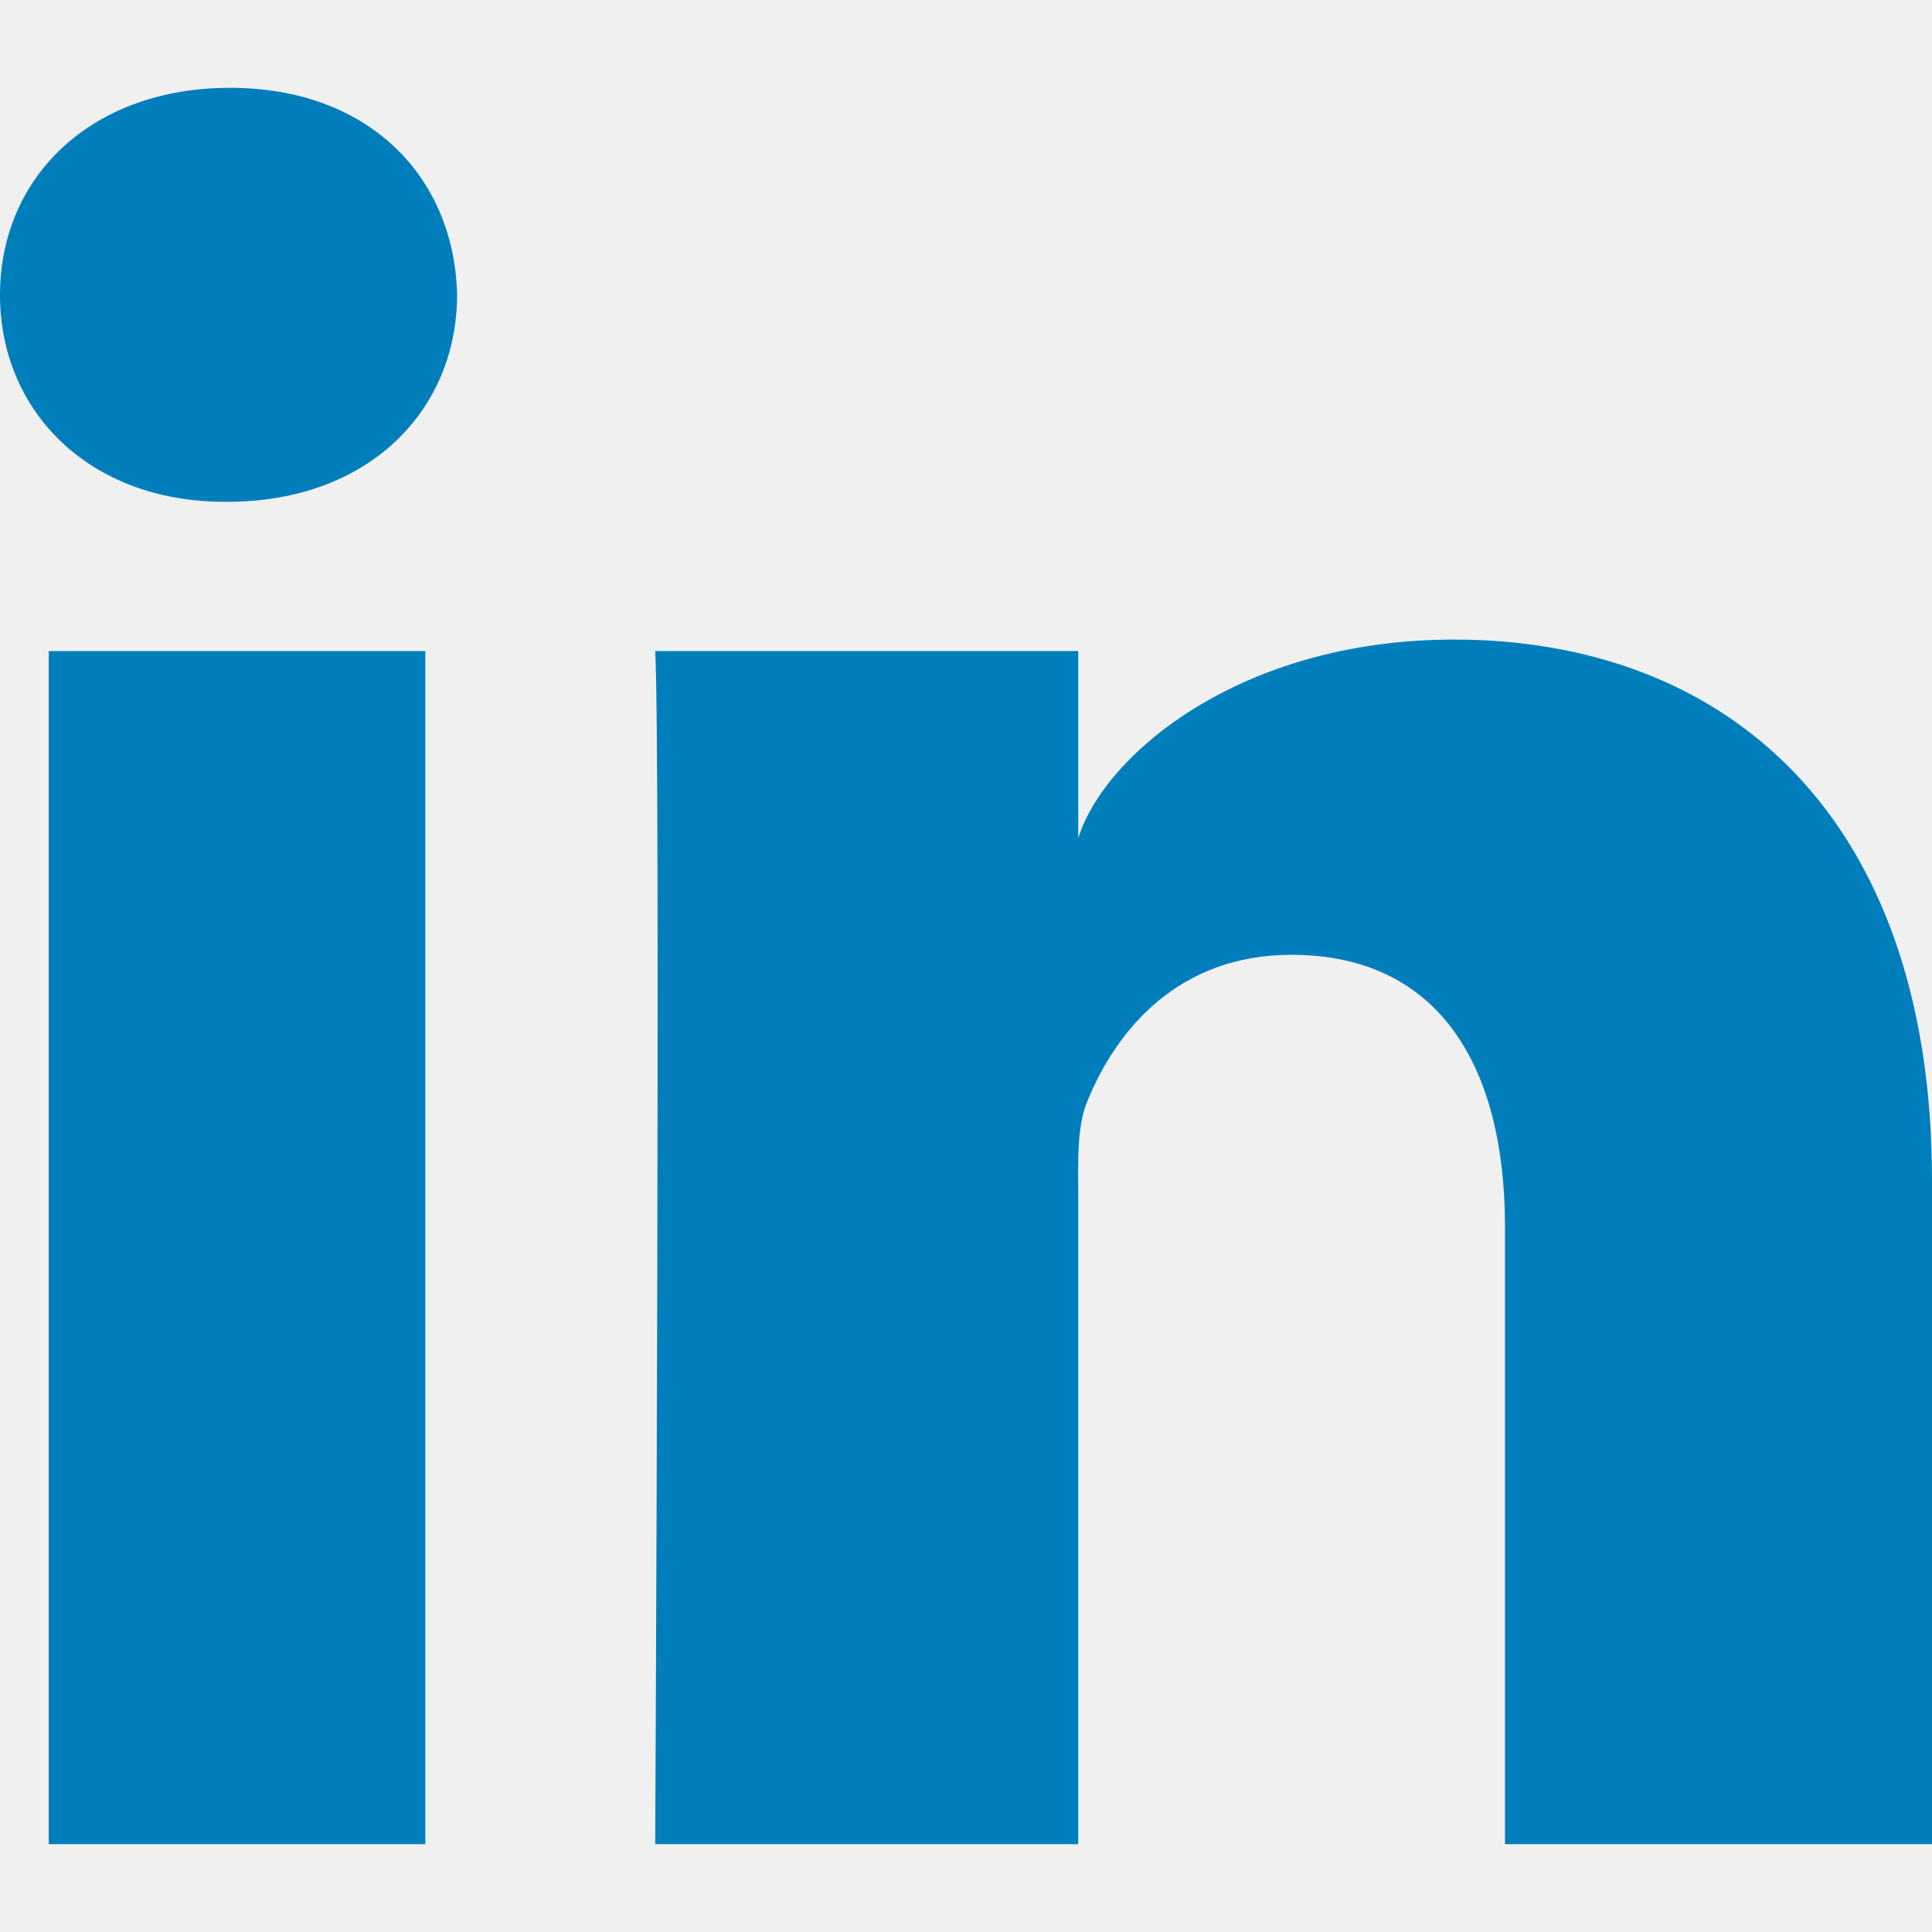
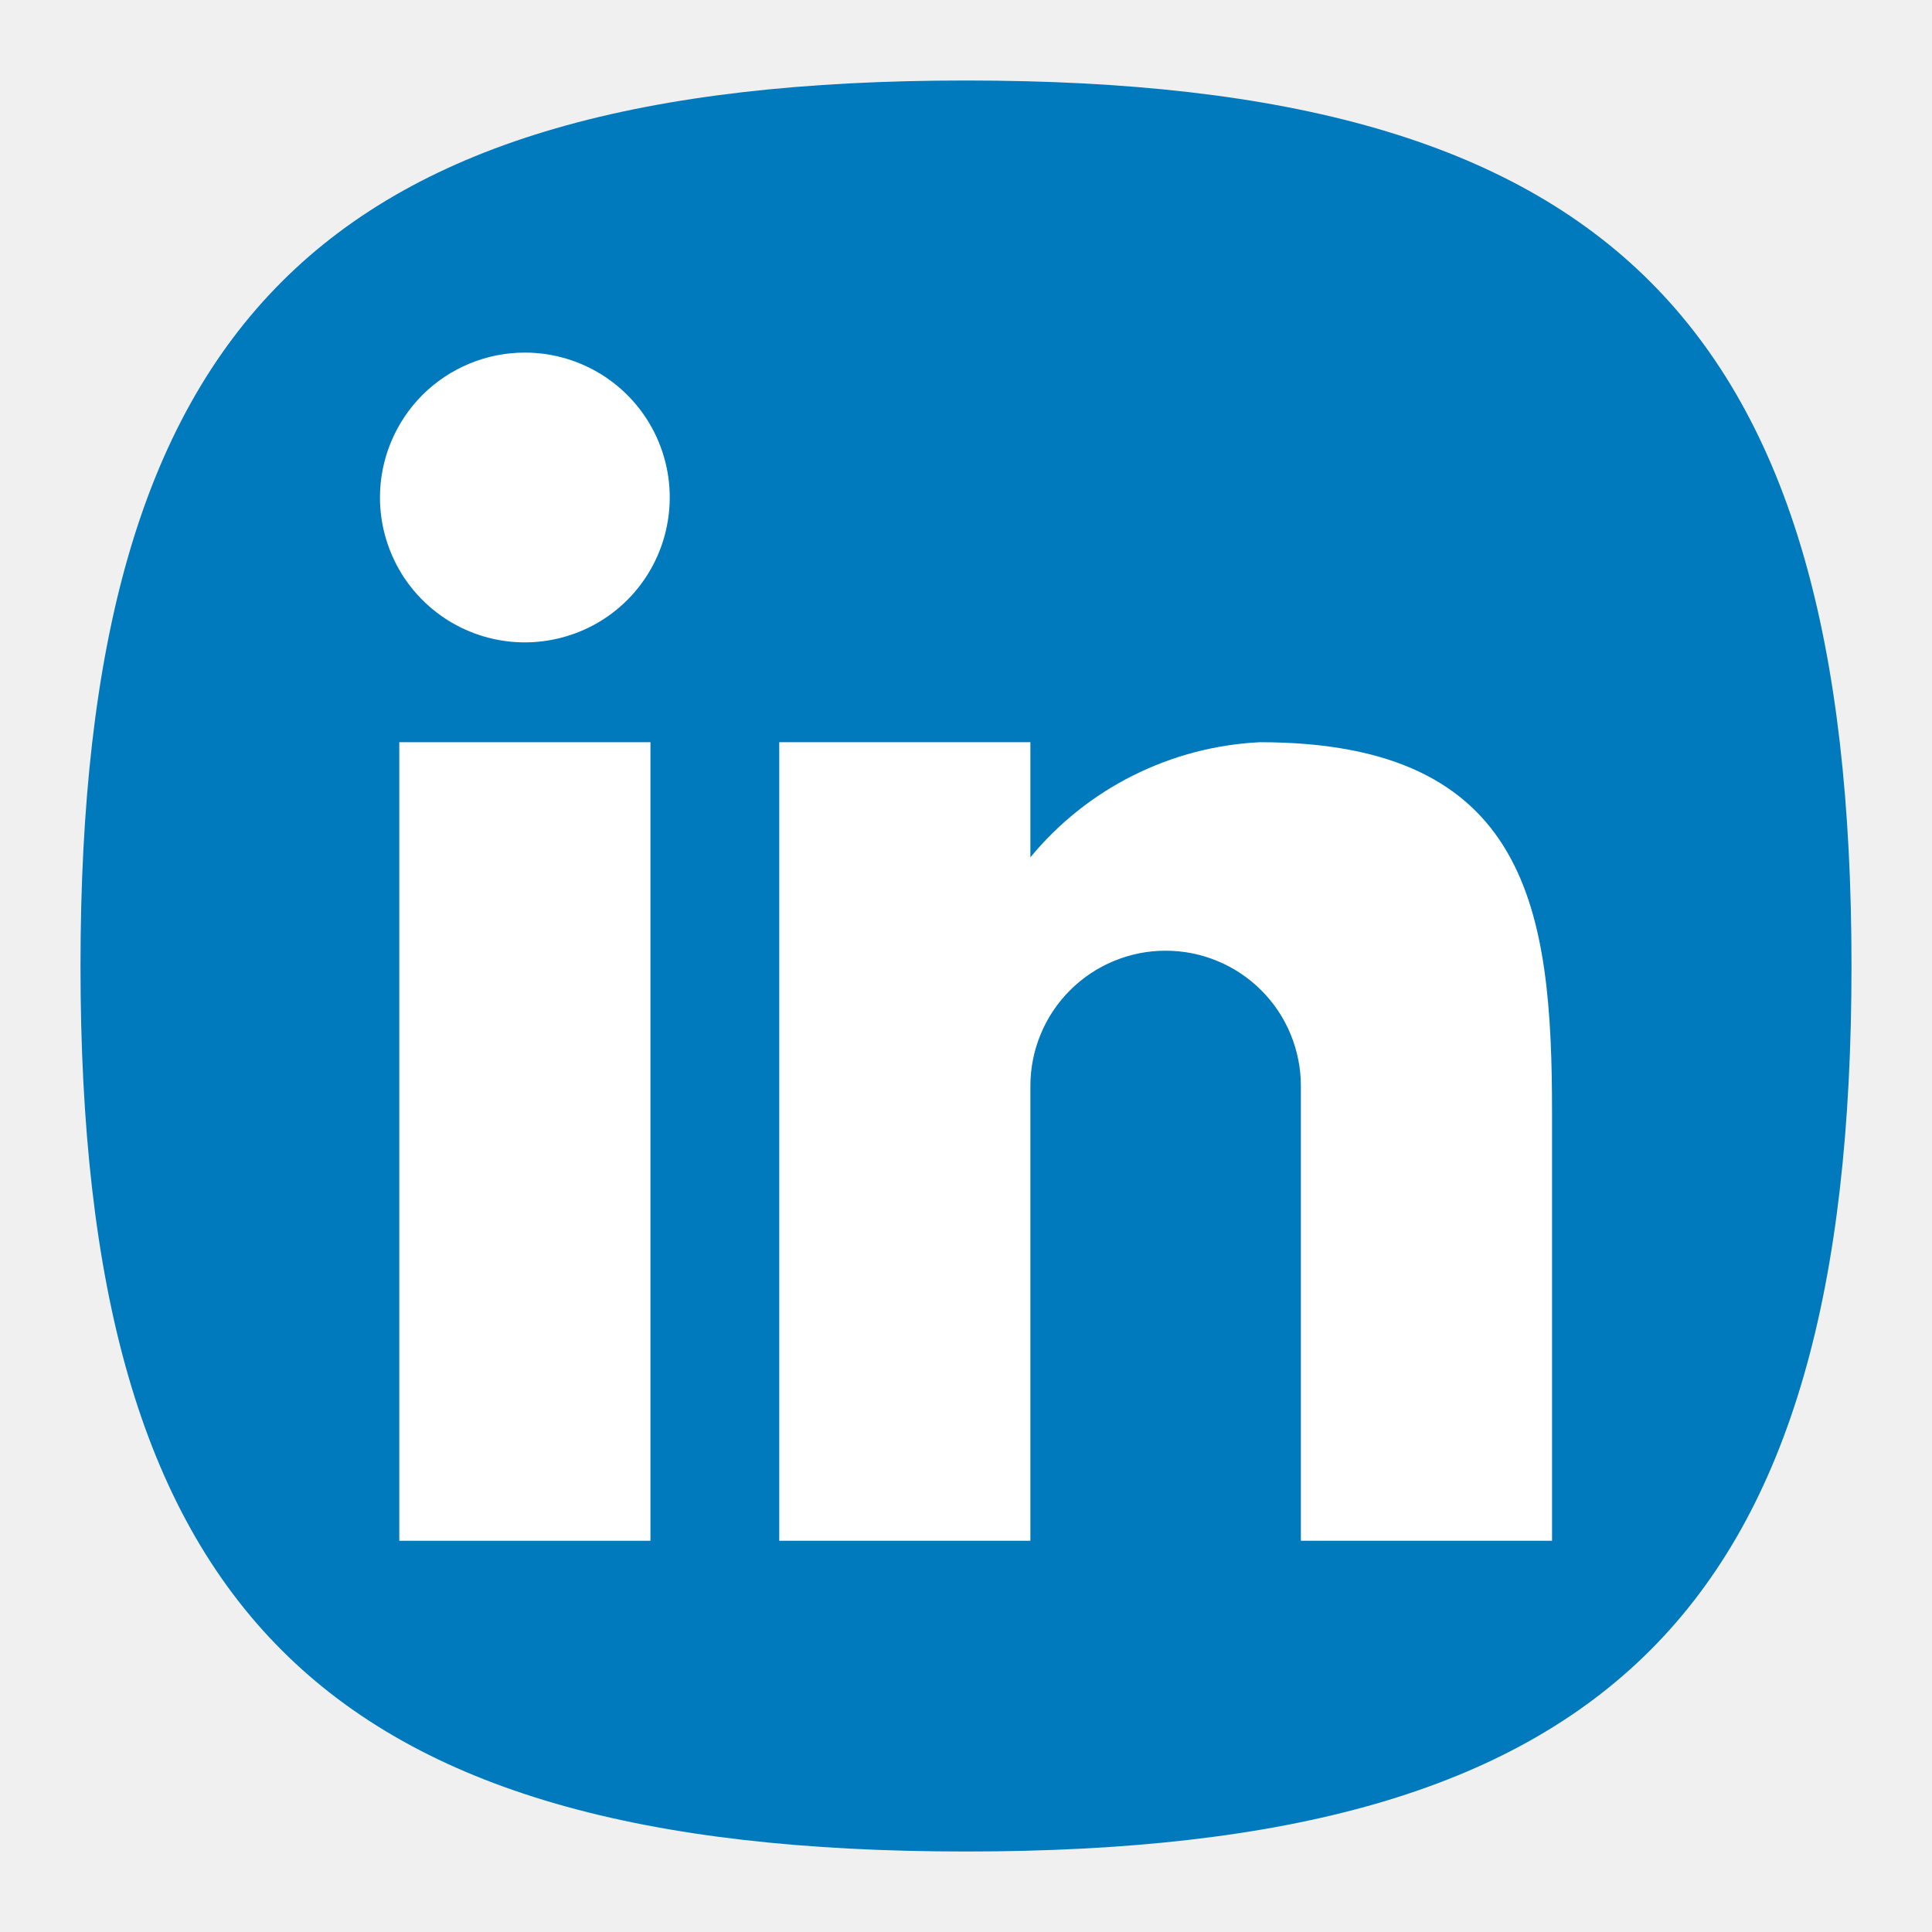
- <svg xmlns="http://www.w3.org/2000/svg" width="100px" height="100px" viewBox="0 -2 44 44" version="1.1" fill="#000000">
-   <g id="SVGRepo_bgCarrier" stroke-width="0" />
-   <g id="SVGRepo_tracerCarrier" stroke-linecap="round" stroke-linejoin="round" />
-   <g id="SVGRepo_iconCarrier">
-     <defs> </defs>
-     <g id="Icons" stroke="none" stroke-width="1" fill="none" fill-rule="evenodd">
-       <g id="Color-" transform="translate(-702, -265)" fill="#007EBB">
-         <path d="M746,305 L736.275,305 L736.275,290.938 C736.275,287.258 734.754,284.745 731.409,284.745 C728.851,284.745 727.428,286.441 726.766,288.075 C726.517,288.661 726.556,289.478 726.556,290.296 L726.556,305 L716.922,305 C716.922,305 717.046,280.091 716.922,277.827 L726.556,277.827 L726.556,282.092 C727.125,280.227 730.204,277.566 735.116,277.566 C741.211,277.566 746,281.474 746,289.891 L746,305 L746,305 Z M707.179,274.428 L707.117,274.428 C704.013,274.428 702,272.351 702,269.718 C702,267.034 704.072,265 707.239,265 C710.403,265 712.348,267.029 712.41,269.71 C712.41,272.343 710.403,274.428 707.179,274.428 L707.179,274.428 L707.179,274.428 Z M703.11,277.827 L711.686,277.827 L711.686,305 L703.11,305 L703.11,277.827 L703.11,277.827 Z" id="LinkedIn"> </path>
-       </g>
-     </g>
+ <svg xmlns="http://www.w3.org/2000/svg" width="24" height="24" viewBox="0 0 24 24" fill="none">
+   <g clip-path="url(#clip0_3_946)">
+     <path d="M1 12C1 4 4 1 12 1C20 1 23 4 23 12C23 20 20 23 12 23C4 23 1 20 1 12Z" fill="#0079BD" />
+     <path d="M4.96 9.22H8.08V19.14H4.96V9.22Z" fill="white" />
+     <path d="M6.52 4.38C6.876 4.38 7.224 4.486 7.52 4.683C7.816 4.881 8.047 5.162 8.183 5.491C8.319 5.82 8.355 6.182 8.285 6.531C8.216 6.88 8.045 7.201 7.793 7.453C7.541 7.705 7.22 7.876 6.871 7.945C6.522 8.015 6.16 7.979 5.831 7.843C5.502 7.707 5.221 7.476 5.023 7.18C4.826 6.884 4.72 6.536 4.72 6.18C4.72 5.703 4.91 5.245 5.247 4.907C5.585 4.57 6.043 4.38 6.52 4.38Z" fill="white" />
+     <path d="M15.65 9.22C15.101 9.247 14.565 9.388 14.074 9.634C13.583 9.88 13.149 10.226 12.8 10.65V9.22H9.68V19.14H12.8V13.49C12.8 13.269 12.843 13.051 12.928 12.847C13.012 12.643 13.136 12.458 13.292 12.302C13.448 12.146 13.633 12.022 13.837 11.938C14.041 11.853 14.259 11.81 14.48 11.81C14.701 11.81 14.919 11.853 15.123 11.938C15.327 12.022 15.512 12.146 15.668 12.302C15.824 12.458 15.948 12.643 16.032 12.847C16.116 13.051 16.16 13.269 16.16 13.49V19.14H19.28V13.82C19.28 11.32 19 9.22 15.65 9.22Z" fill="white" />
  </g>
+   <defs>
+     <clipPath id="clip0_3_946">
+       <rect width="24" height="24" fill="white" />
+     </clipPath>
+   </defs>
</svg>
